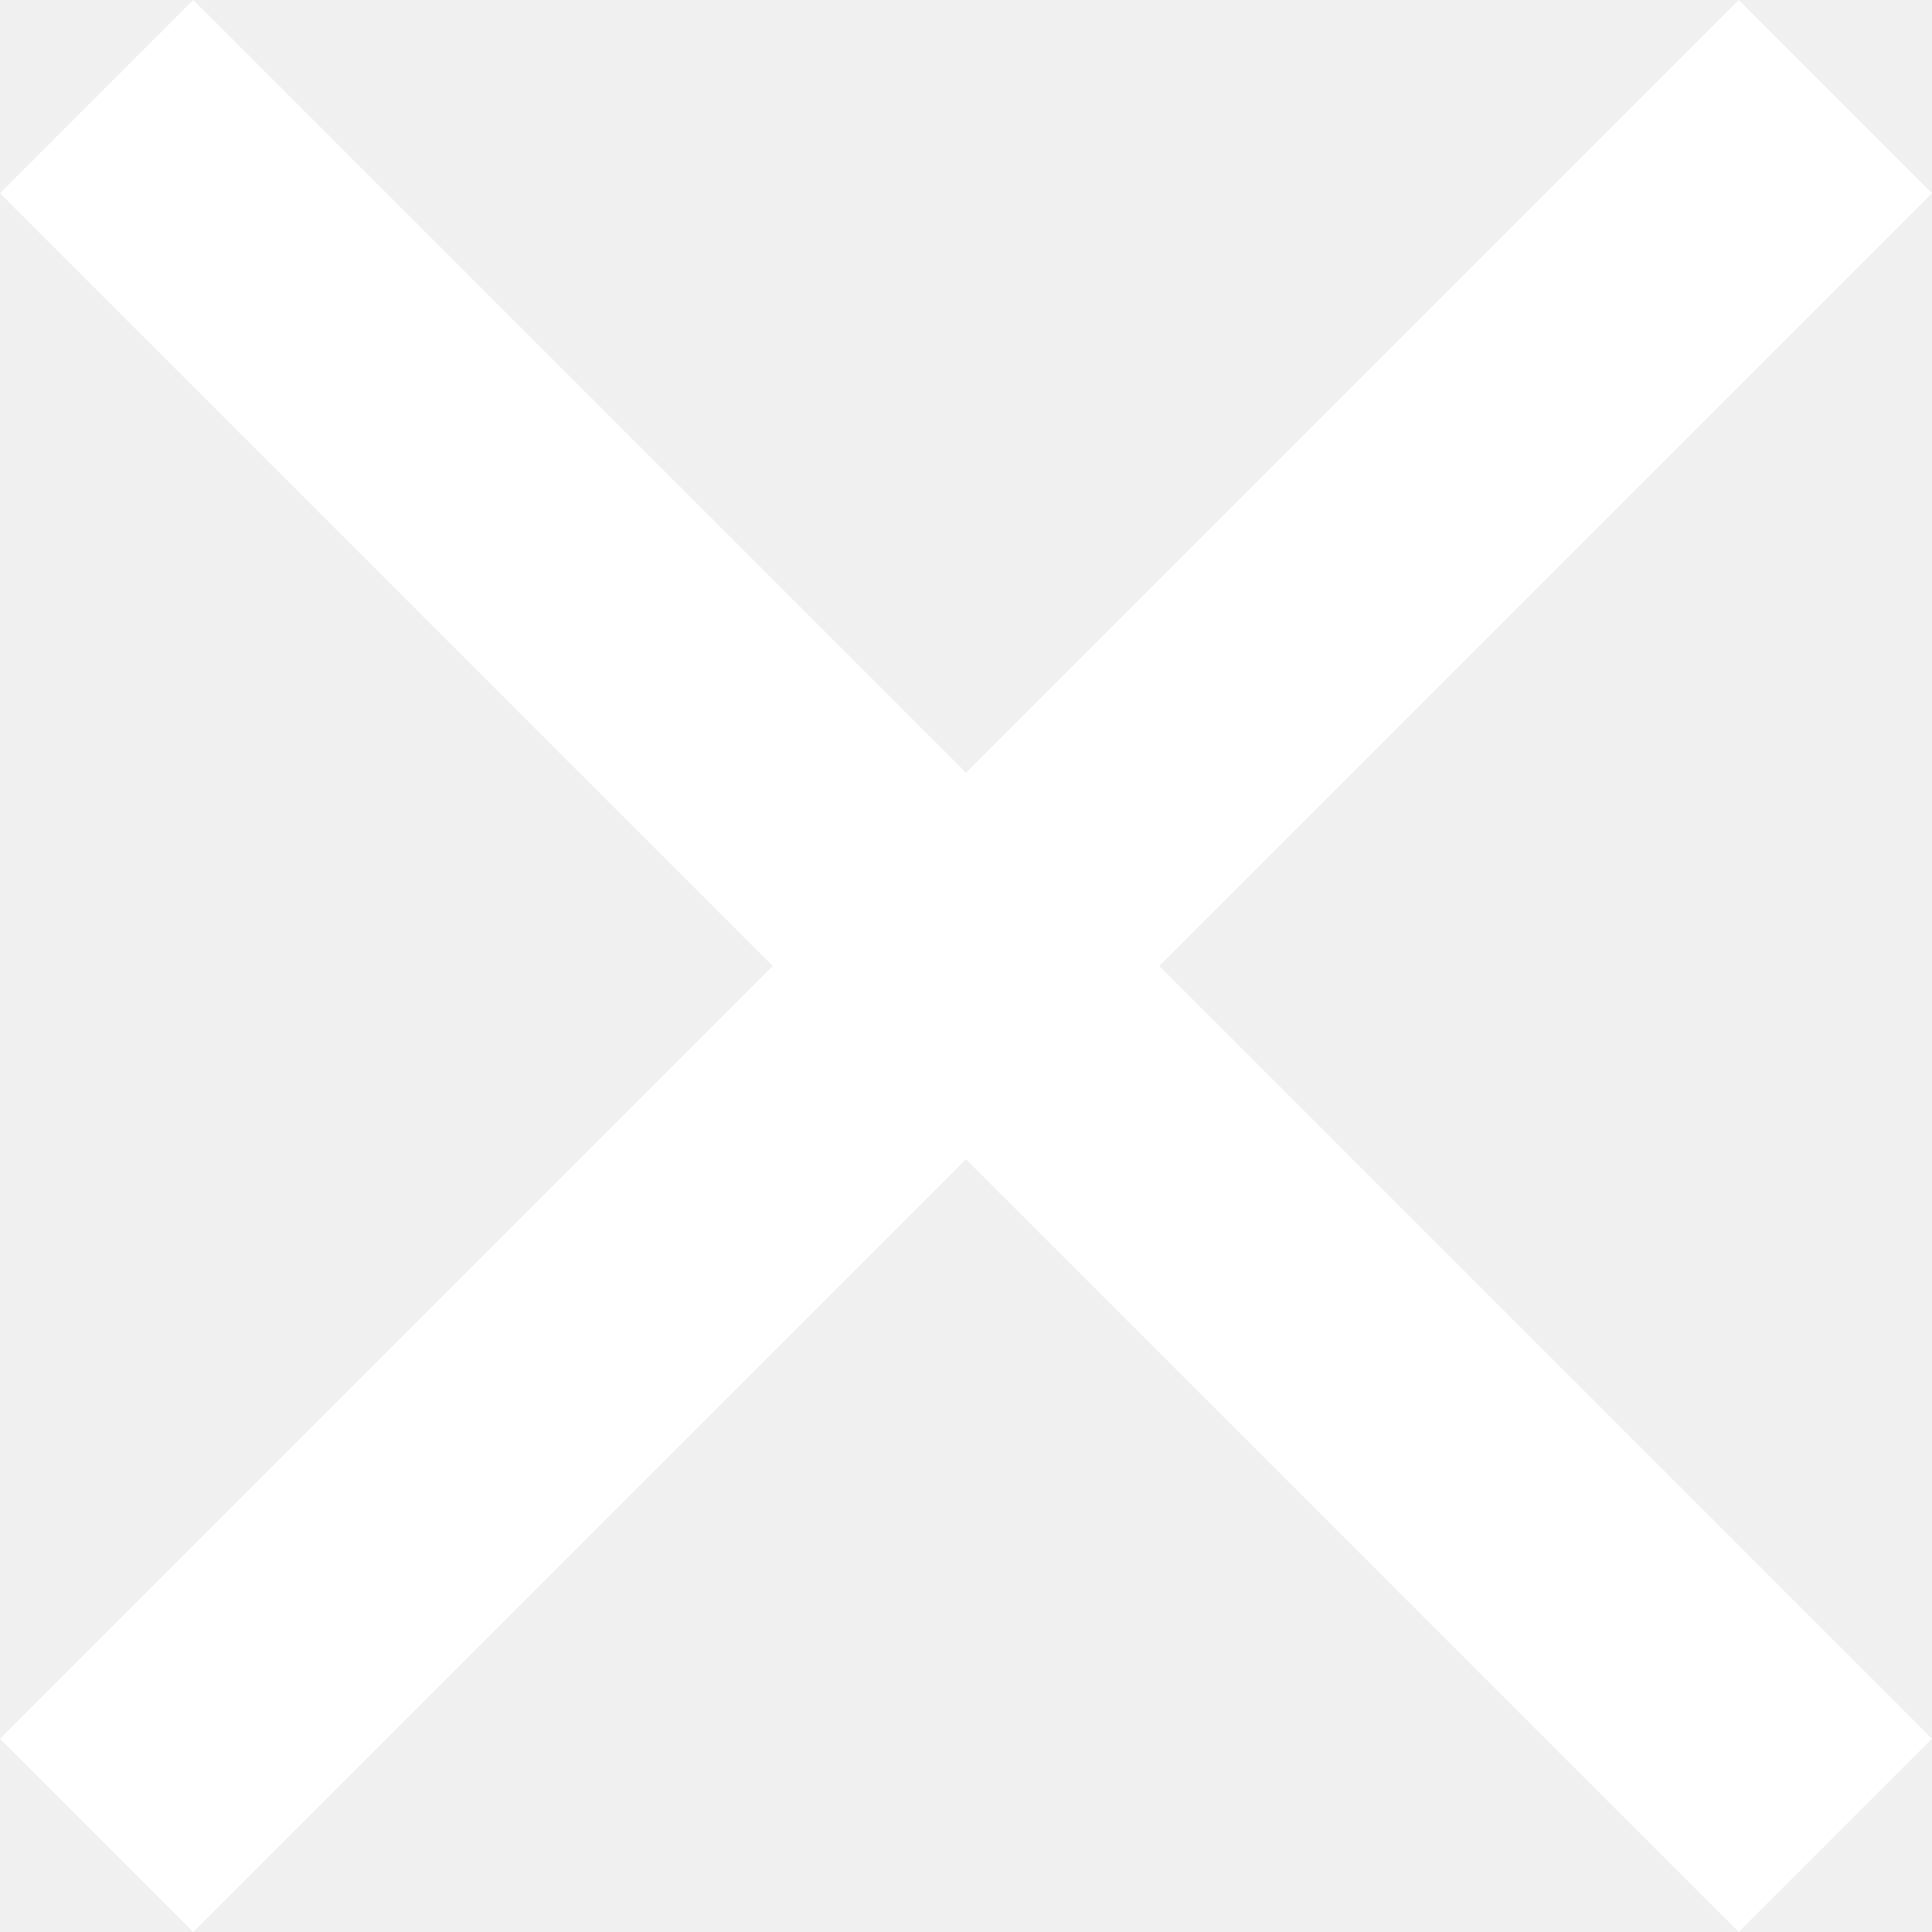
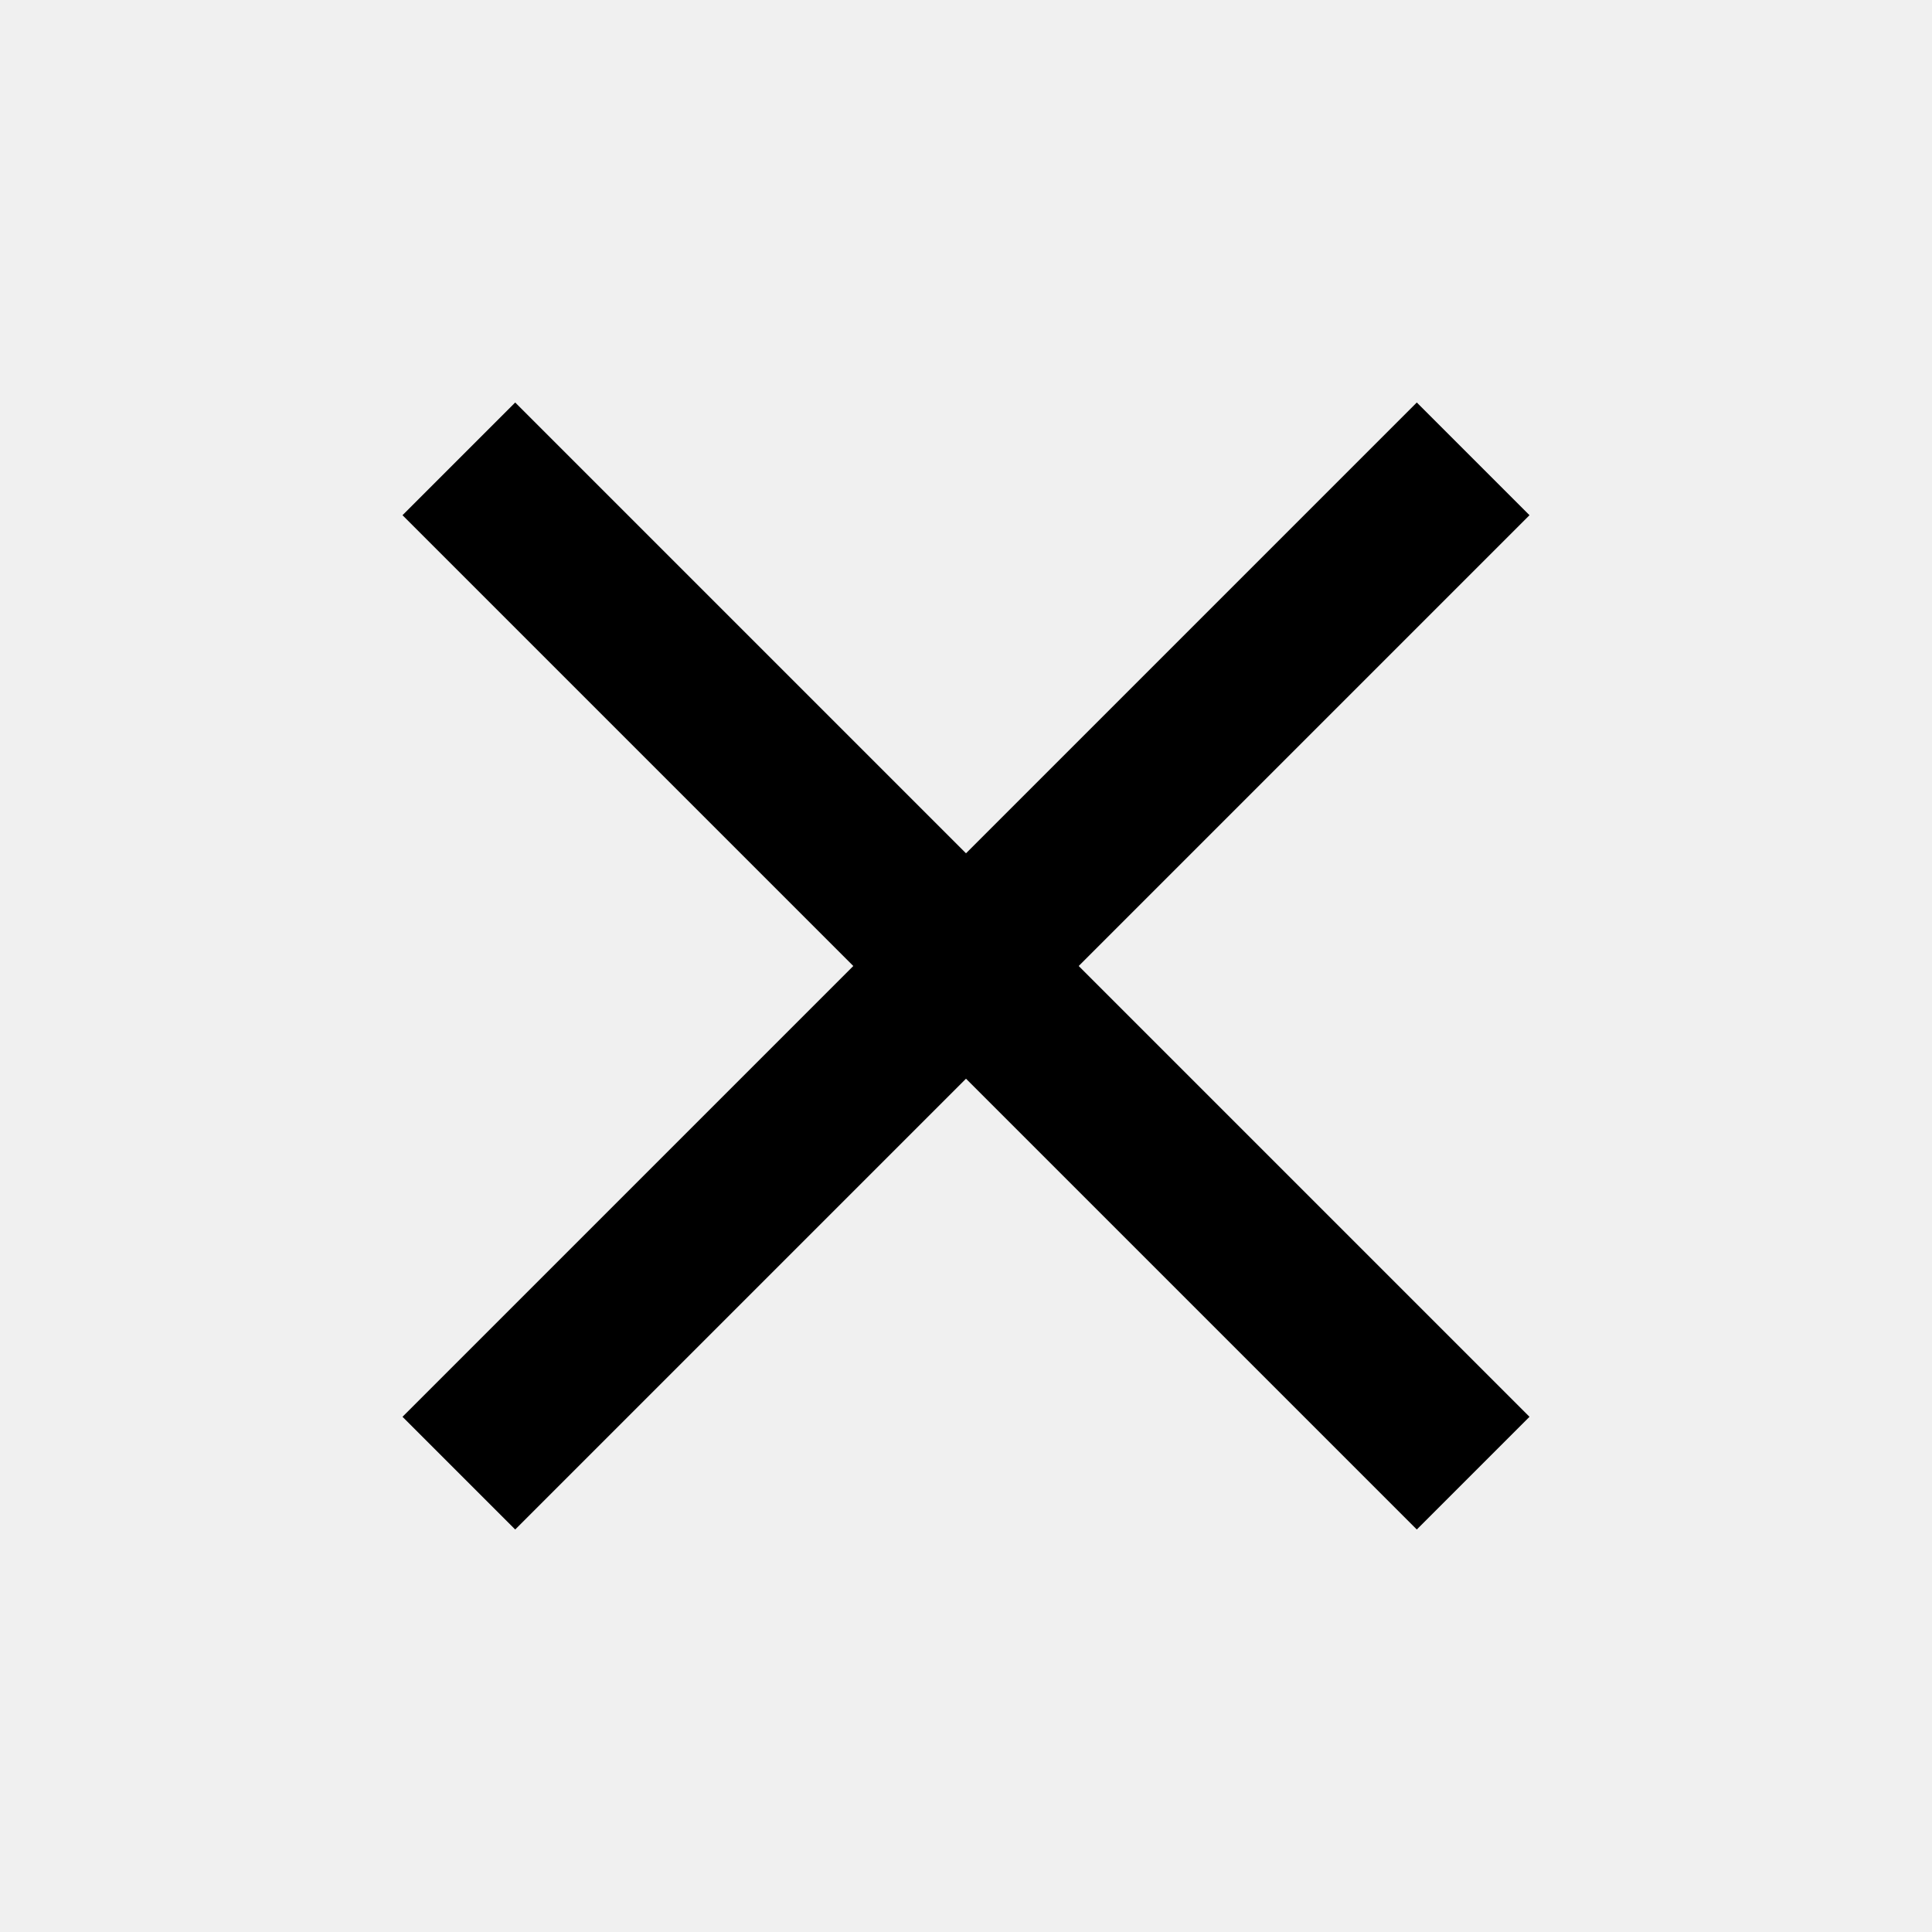
- <svg xmlns="http://www.w3.org/2000/svg" width="32" height="32" viewBox="0 0 32 32" fill="none">
-   <path d="M32 28.8L19.2 16L32 3.2L28.8 0L16 12.8L3.2 0L0 3.2L12.8 16L0 28.8L3.2 32L16 19.2L28.8 32L32 28.8Z" fill="white" />
+ <svg xmlns="http://www.w3.org/2000/svg" height="24" viewBox="0 -960 960 960" width="24">
+   <path d="m256-200-56-56 224-224-224-224 56-56 224 224 224-224 56 56-224 224 224 224-56 56-224-224-224 224Z" />
</svg>
